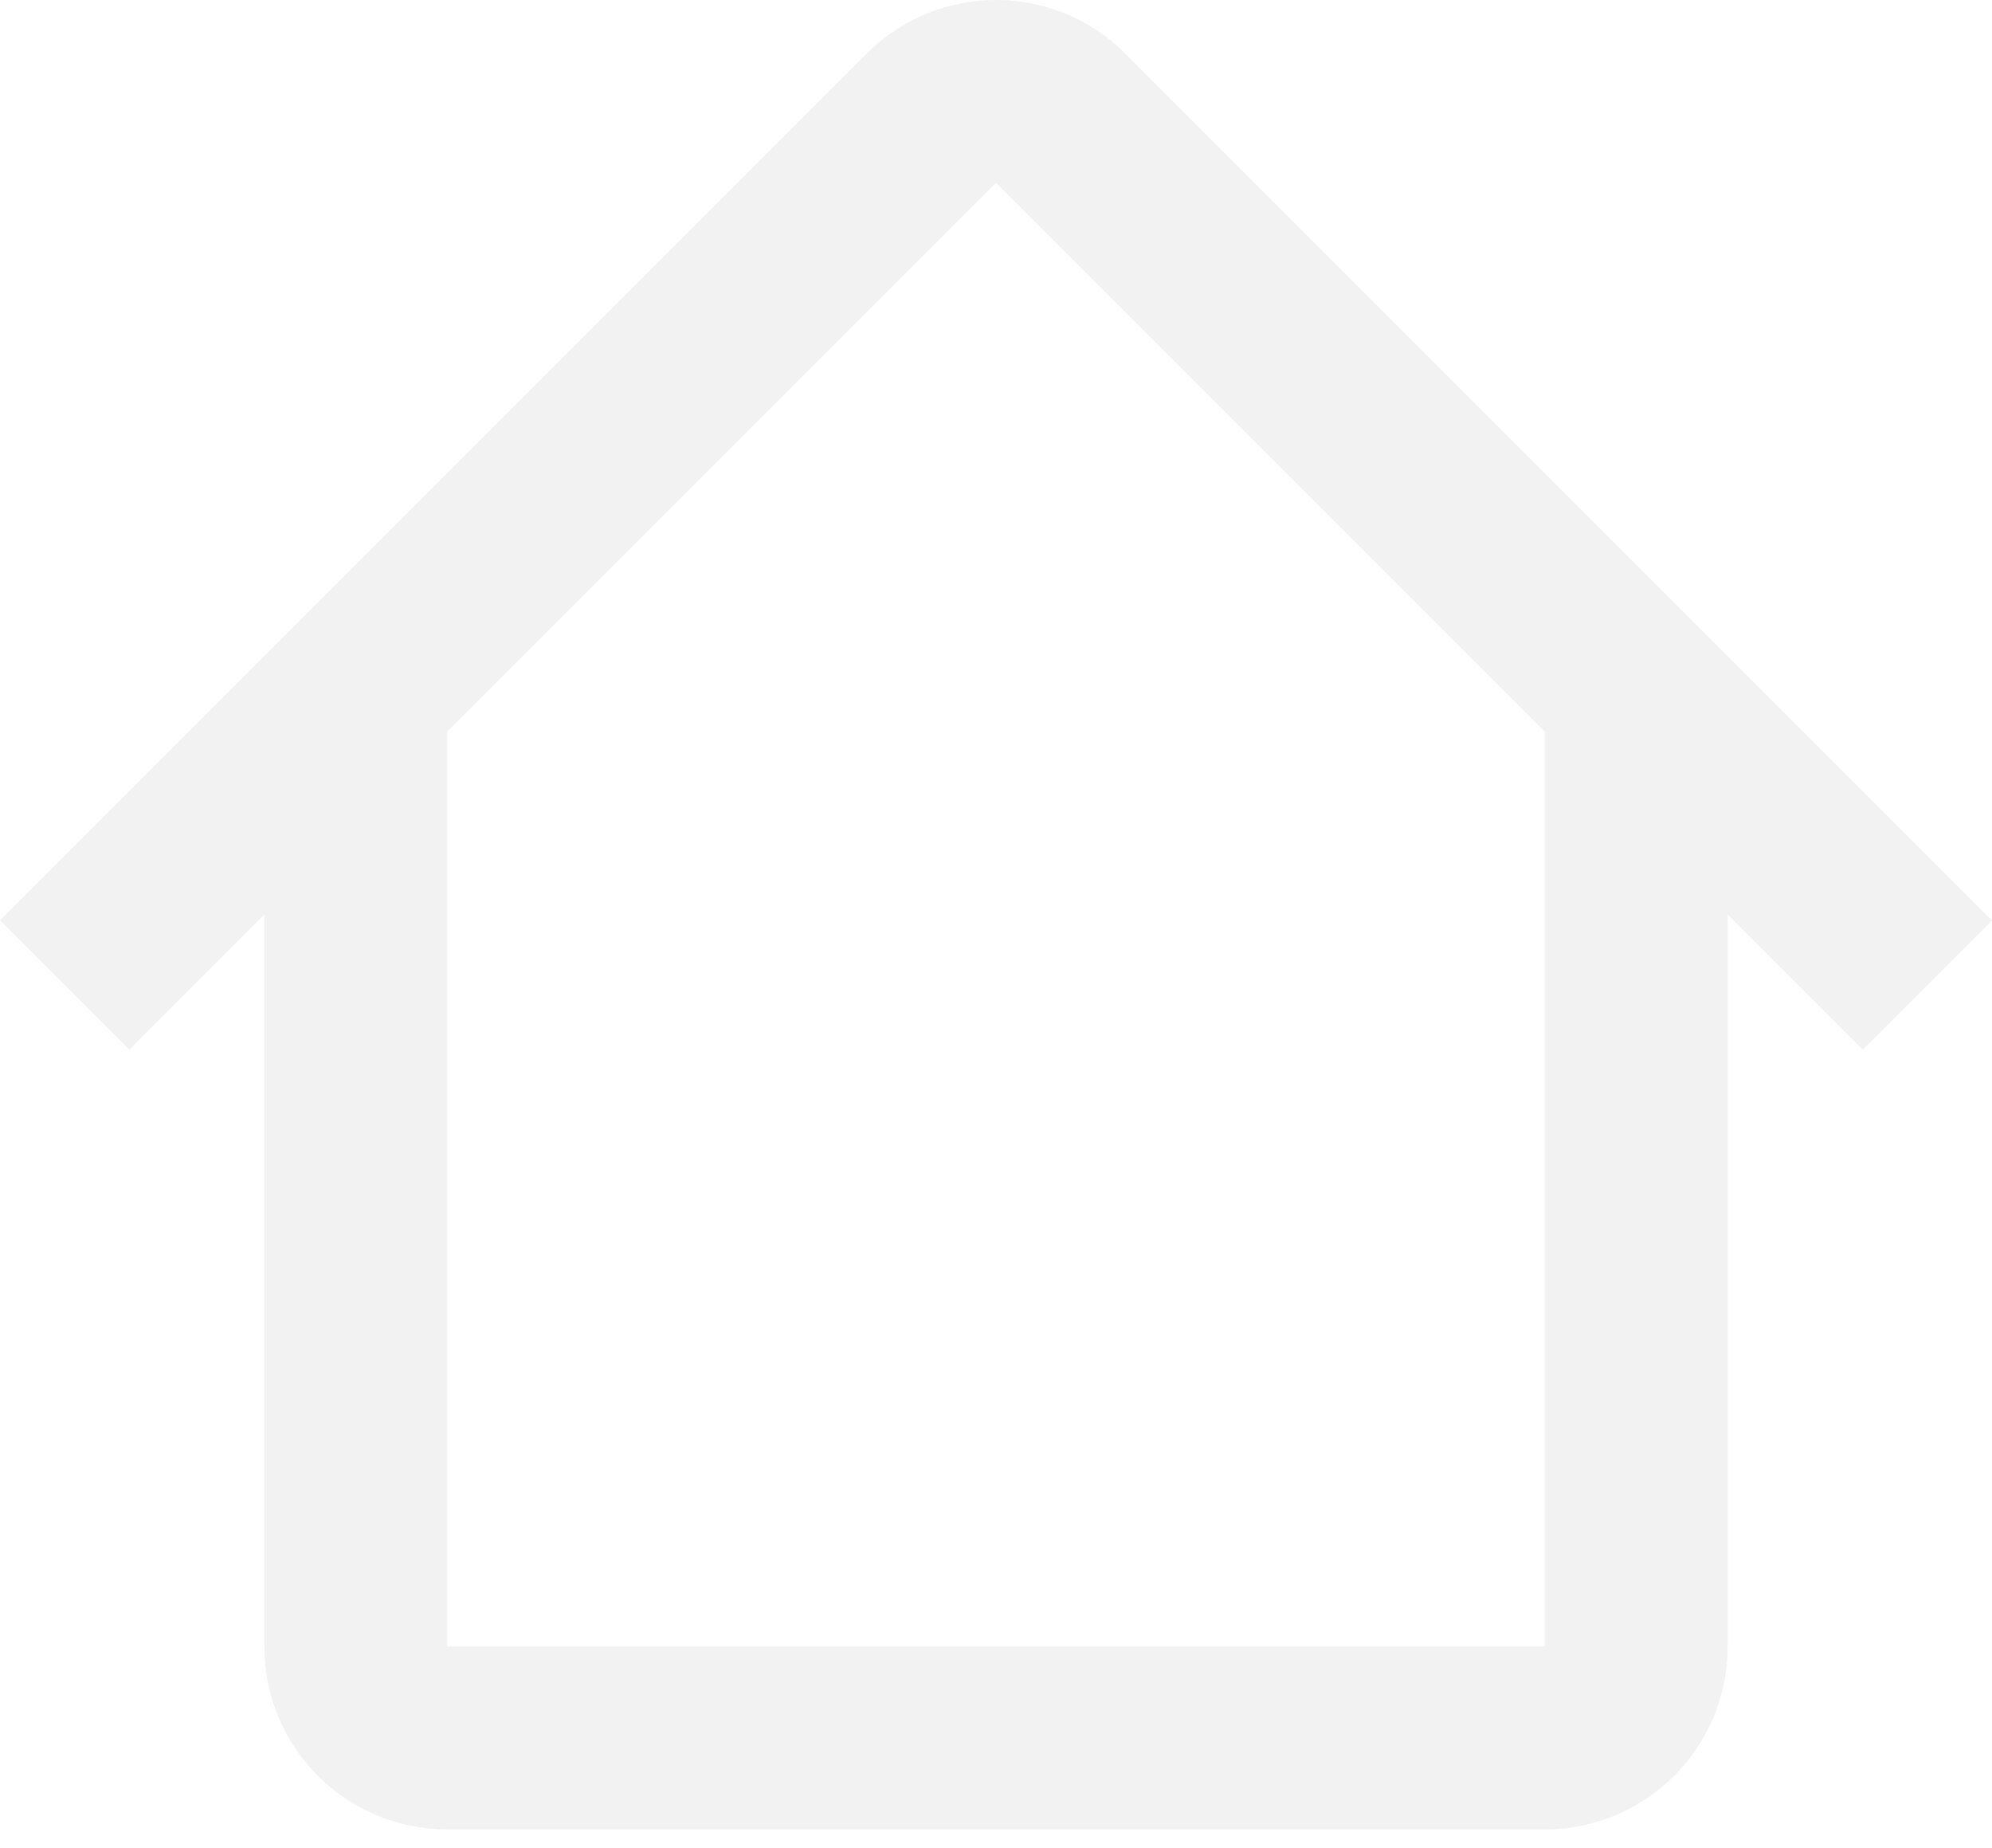
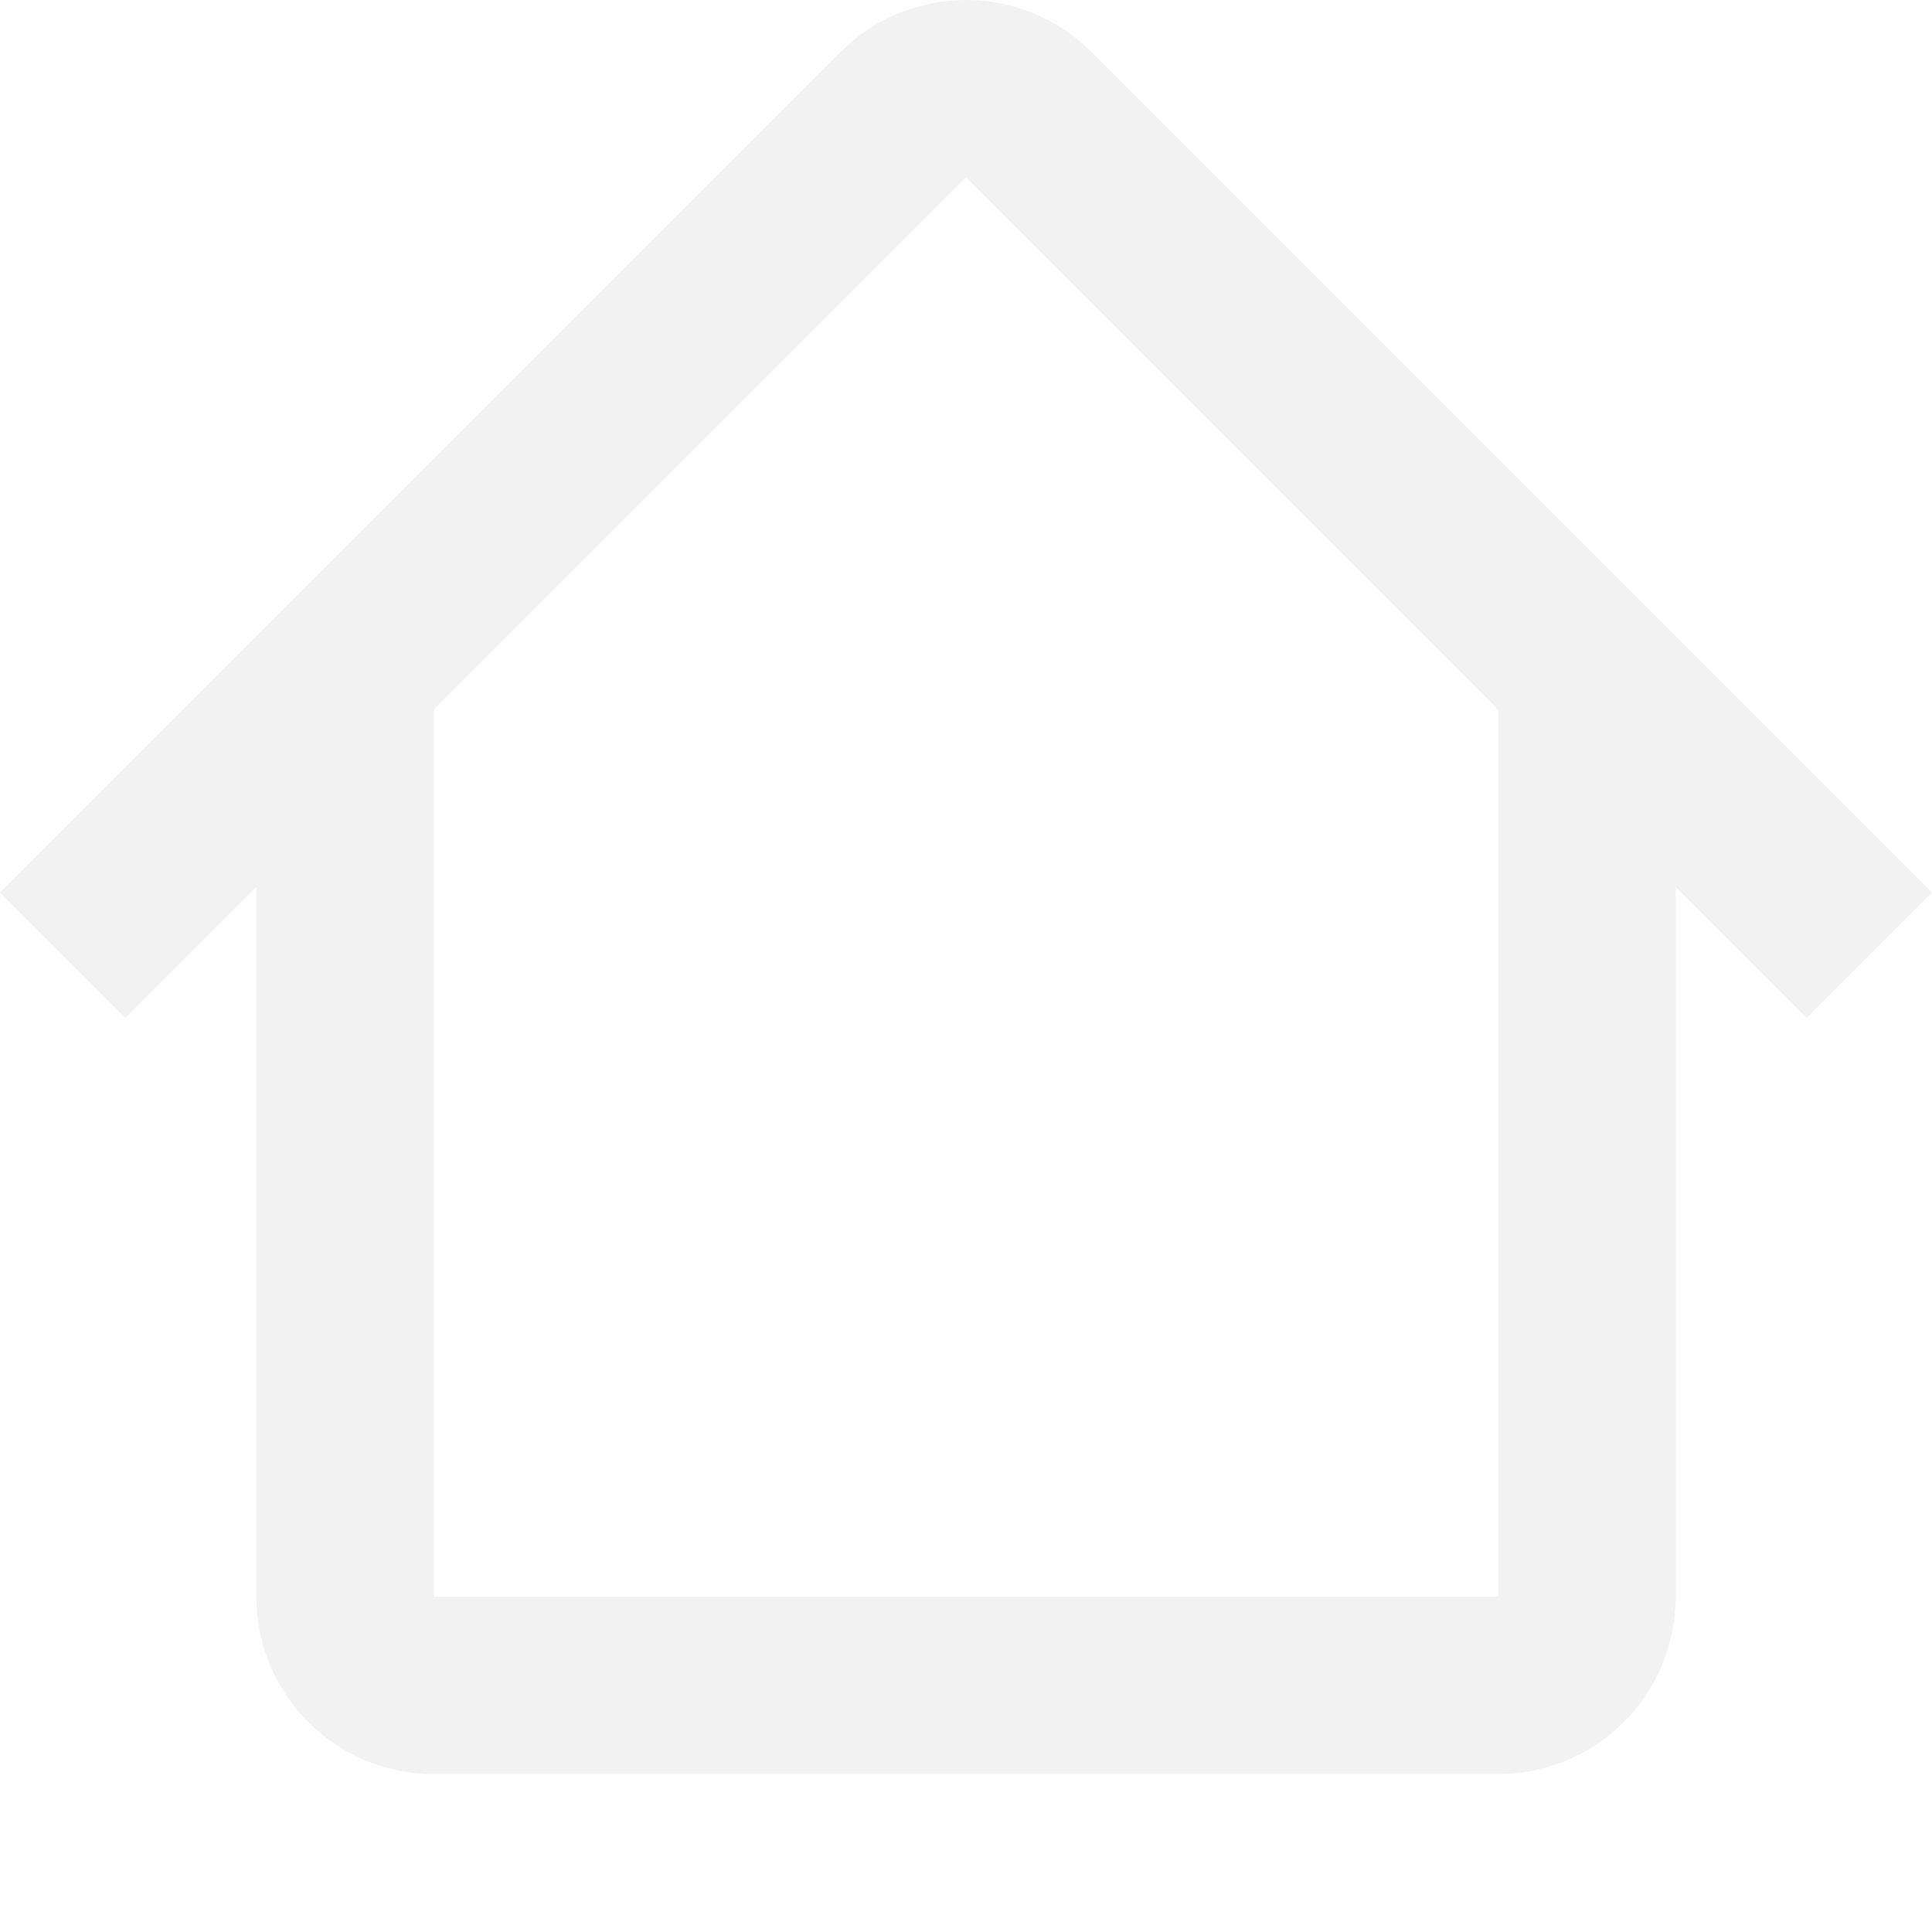
- <svg xmlns="http://www.w3.org/2000/svg" width="55" height="51" viewBox="0 0 55 51" fill="none">
+ <svg xmlns="http://www.w3.org/2000/svg" width="55" height="55" viewBox="0 0 55 55" fill="none">
  <path fill-rule="evenodd" clip-rule="evenodd" d="M12.345 20.202L27.5 5.047L42.655 20.202H42.652V45.455H12.348V20.202H12.345ZM7.298 25.249L3.569 28.979L0 25.41L23.932 1.478C25.902 -0.493 29.098 -0.493 31.068 1.478L55 25.41L51.431 28.979L47.702 25.249V45.455C47.702 48.244 45.441 50.505 42.652 50.505H12.348C9.559 50.505 7.298 48.244 7.298 45.455V25.249Z" fill="#F2F2F2" />
</svg>
